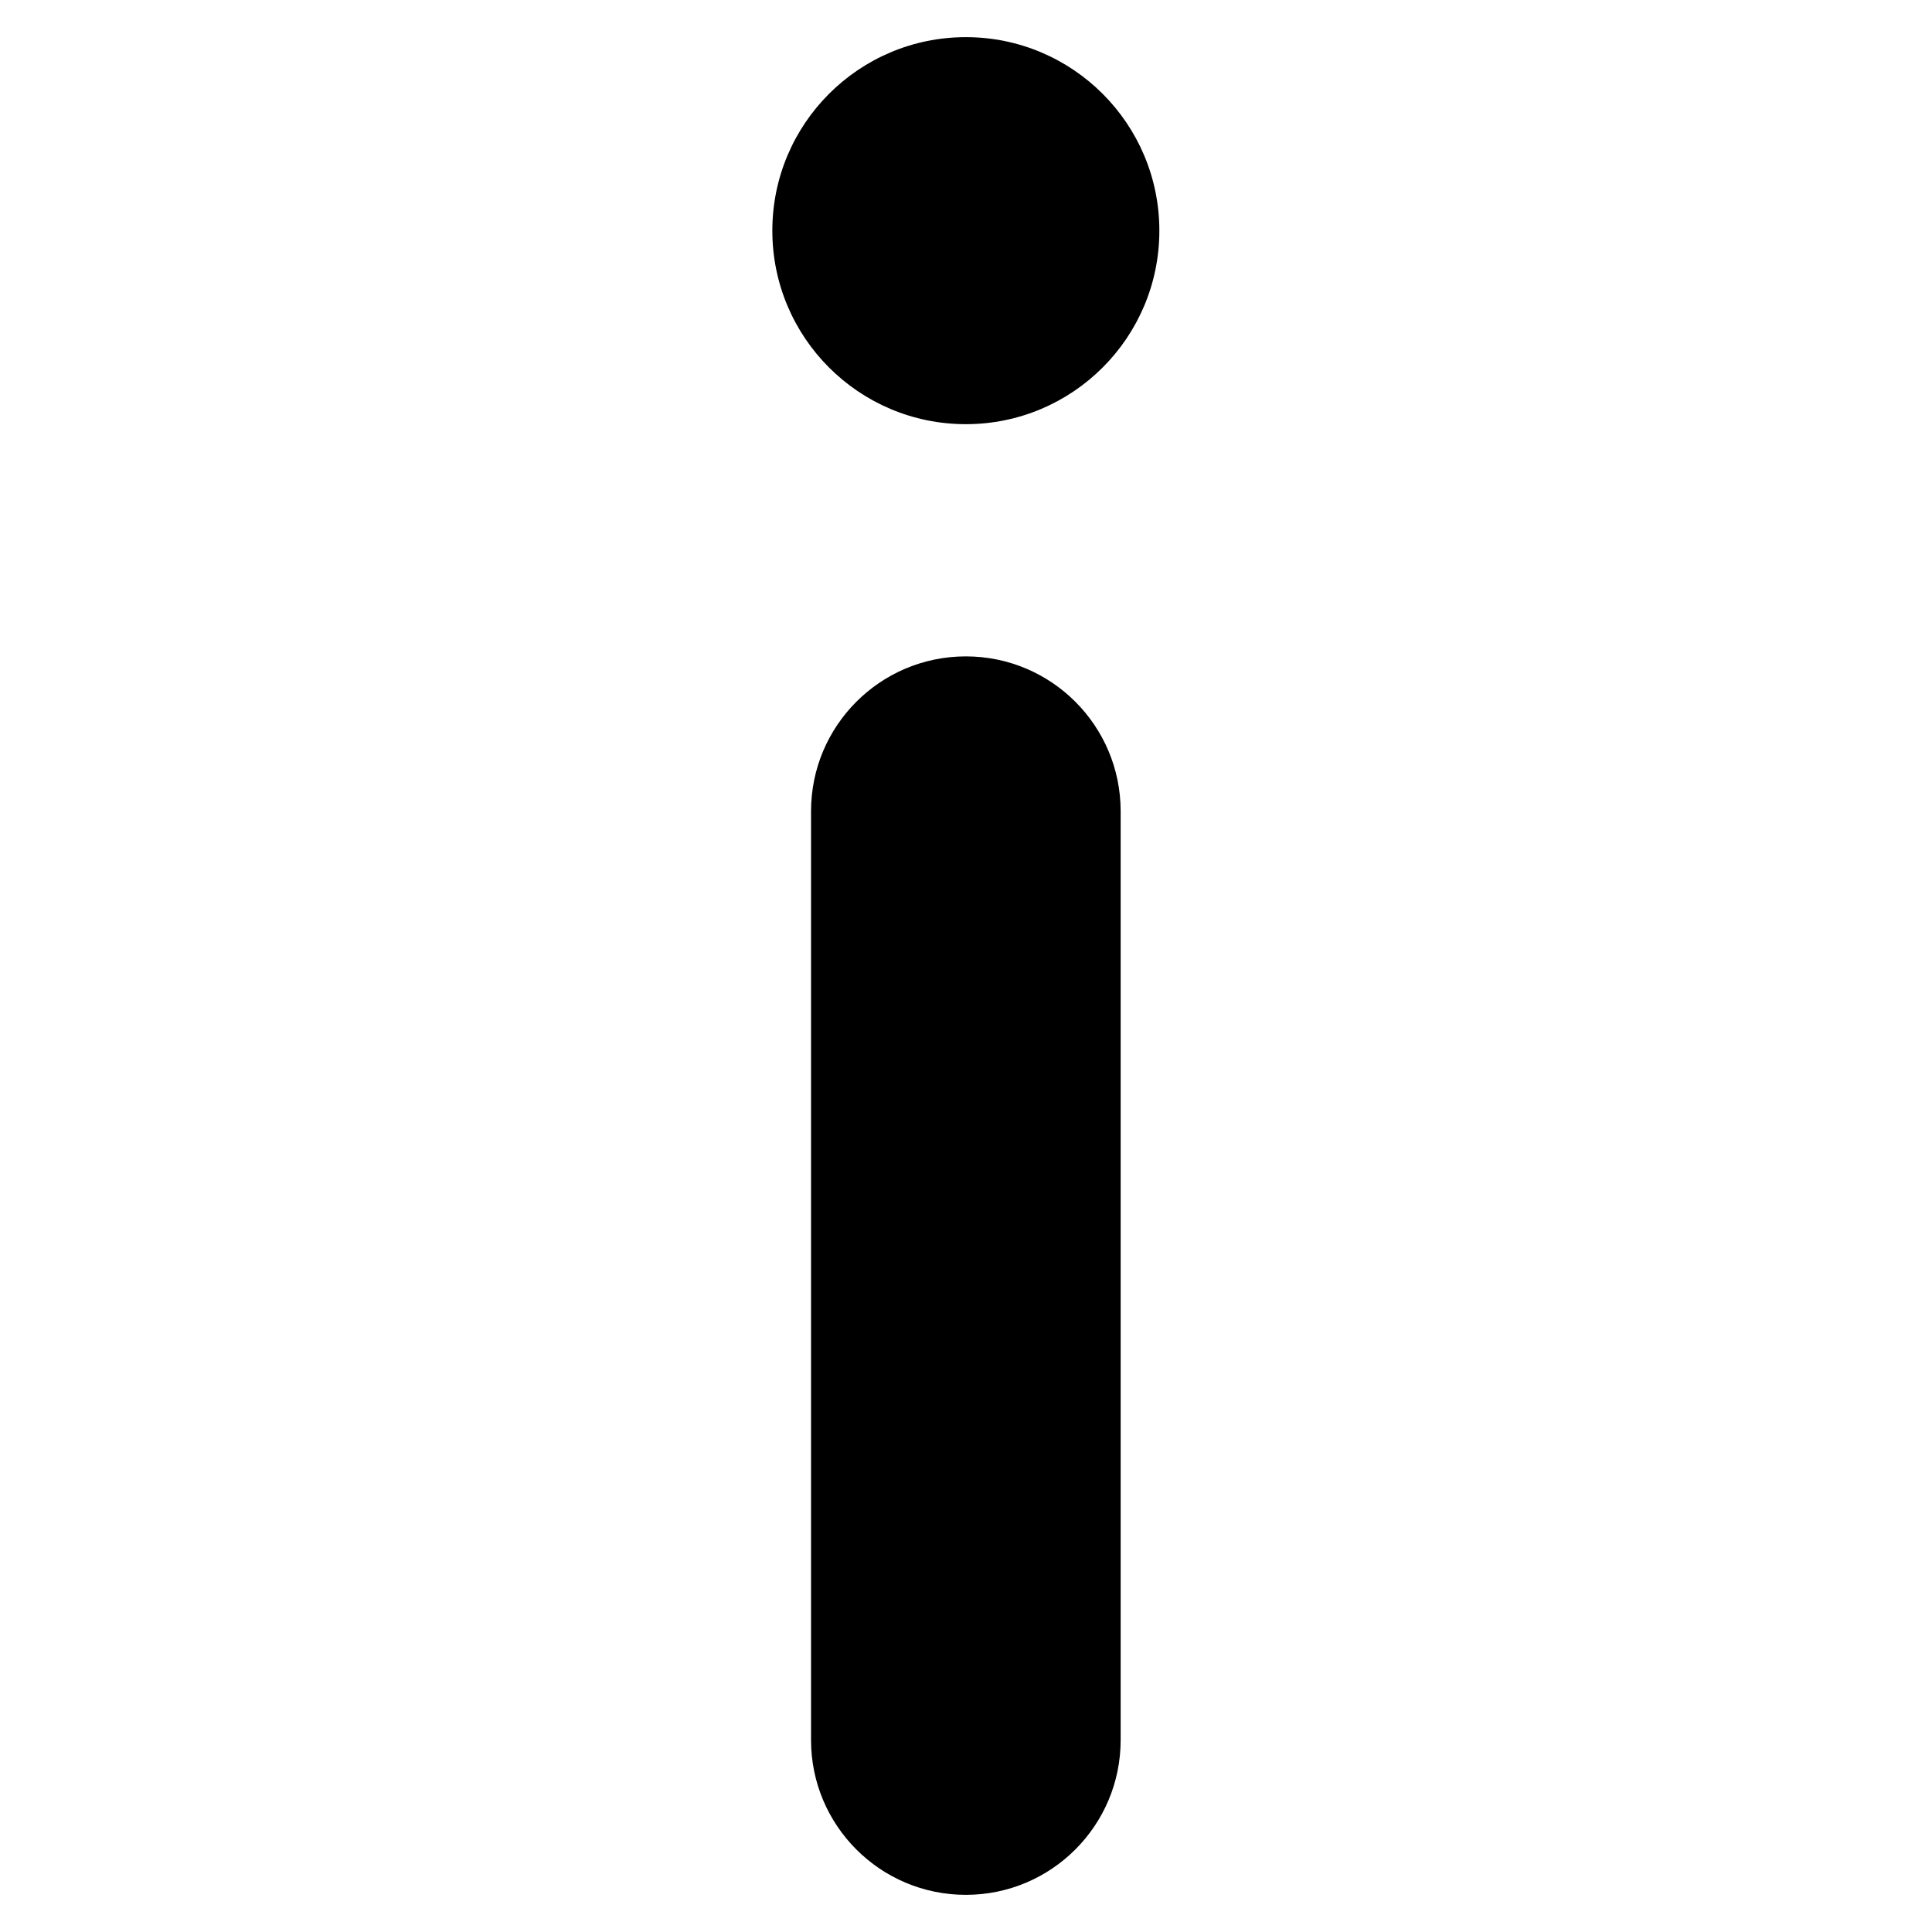
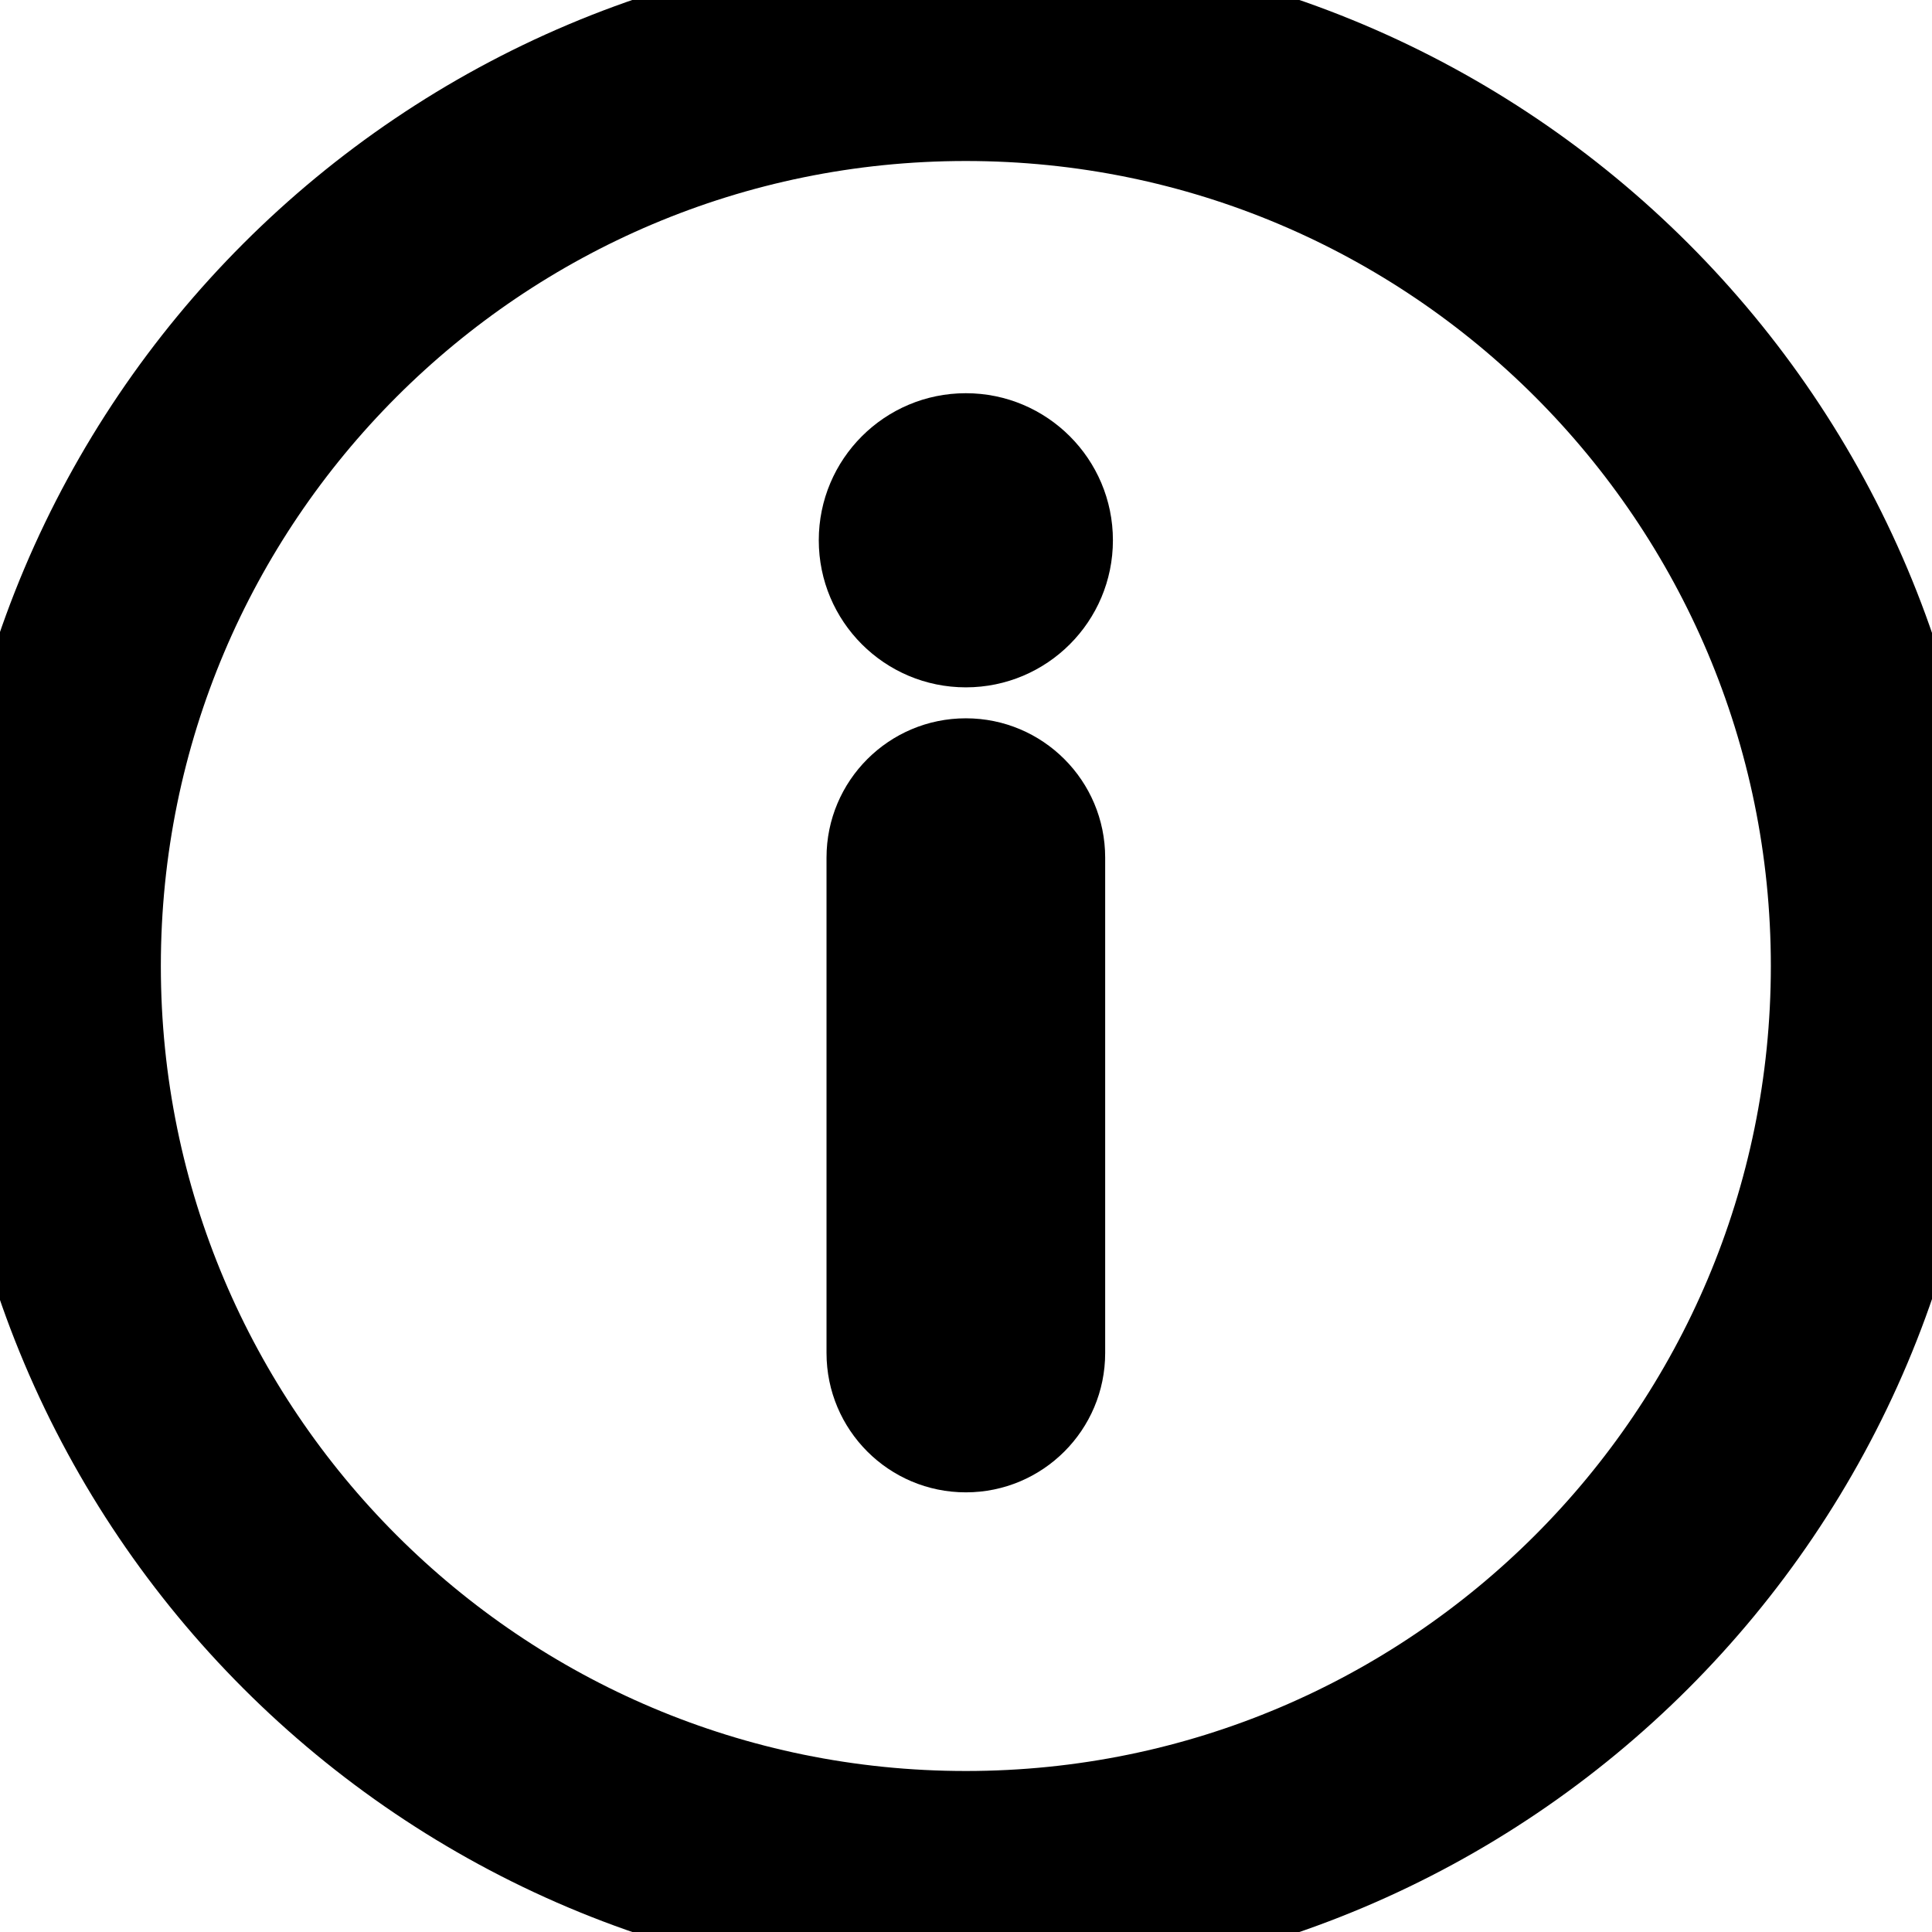
<svg xmlns="http://www.w3.org/2000/svg" width="256" height="256" viewBox="5.761 5.76 12.48 12.48" fill="none">
-   <path d="M12 10a1 1 0 0 0-1 1v6a1 1 0 0 0 2 0v-6a1 1 0 0 0-1-1m0-4a1.25 1.25 0 1 0 1.25 1.25A1.25 1.25 0 0 0 12 6" fill="currentColor" />
+   <circle cx="12" cy="12" r="5.9" stroke="currentColor" stroke-width="1.4" />
+   <path d="M12 10.4a.9.9 0 0 0-.9.9v3.2a.9.9 0 0 0 1.8 0v-3.2a.9.9 0 0 0-.9-.9m0-2.1a.95.95 0 1 0 .95.95A.95.95 0 0 0 12 8.3" fill="currentColor" />
</svg>
